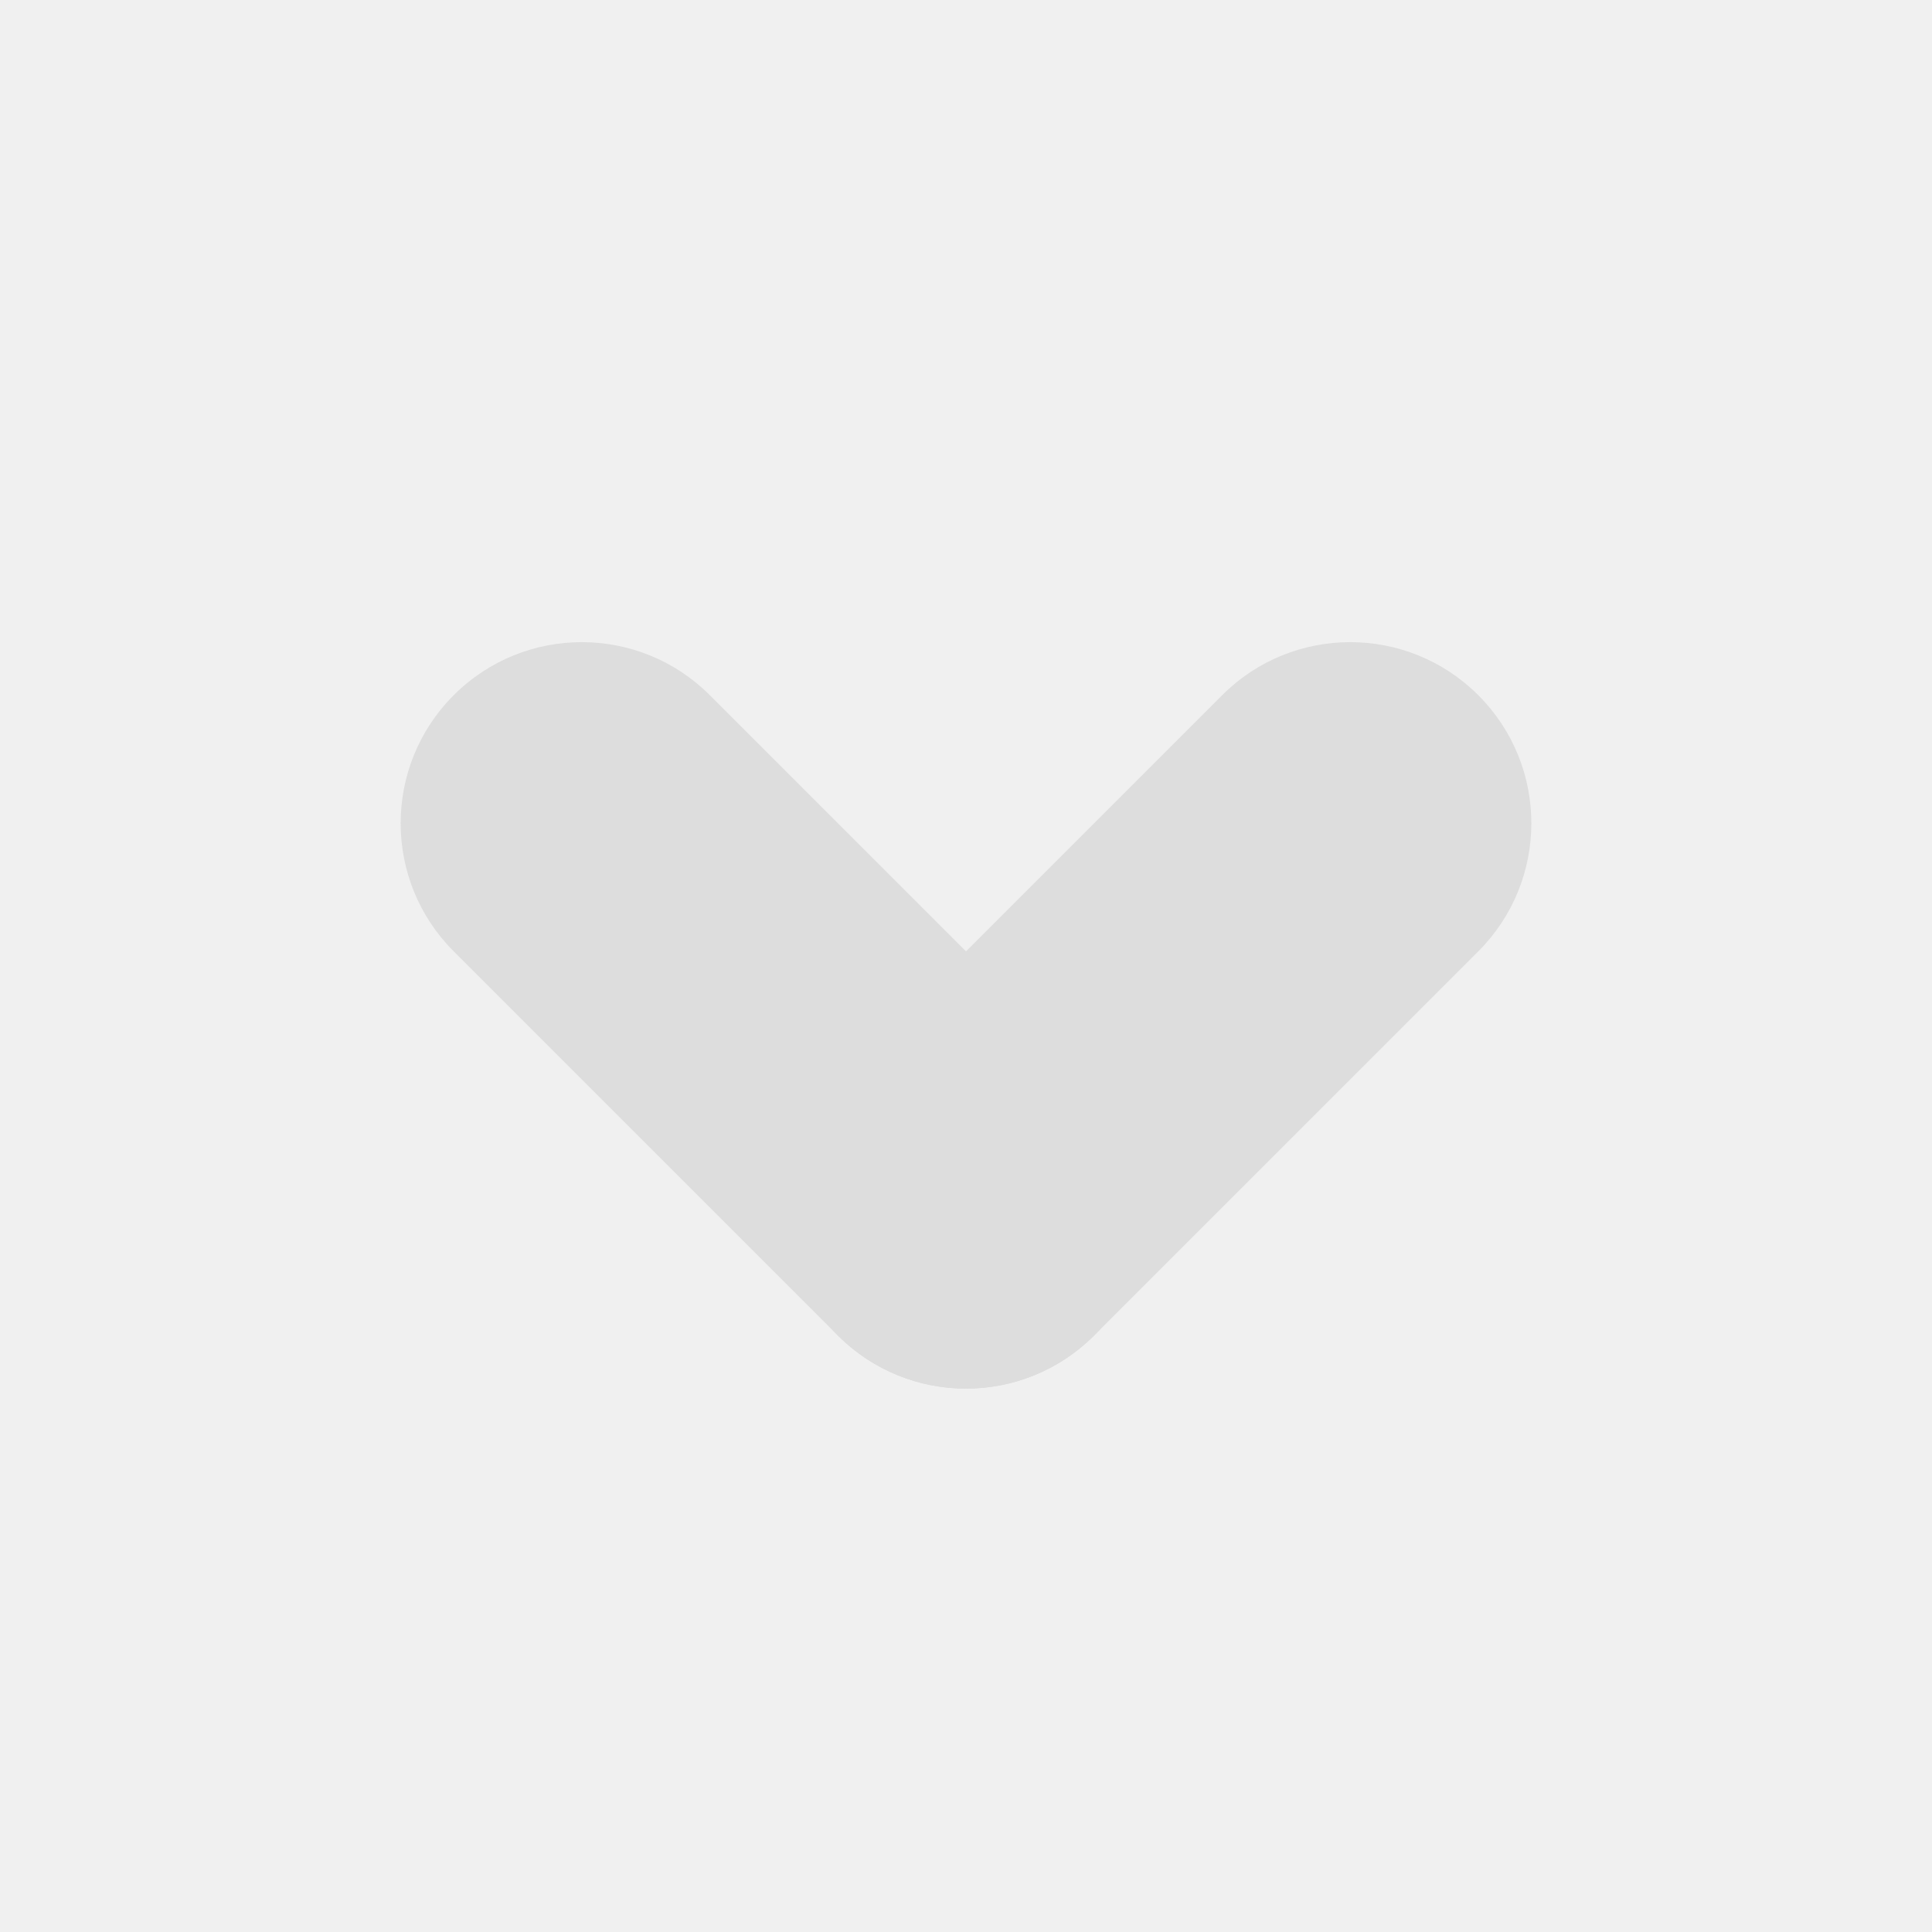
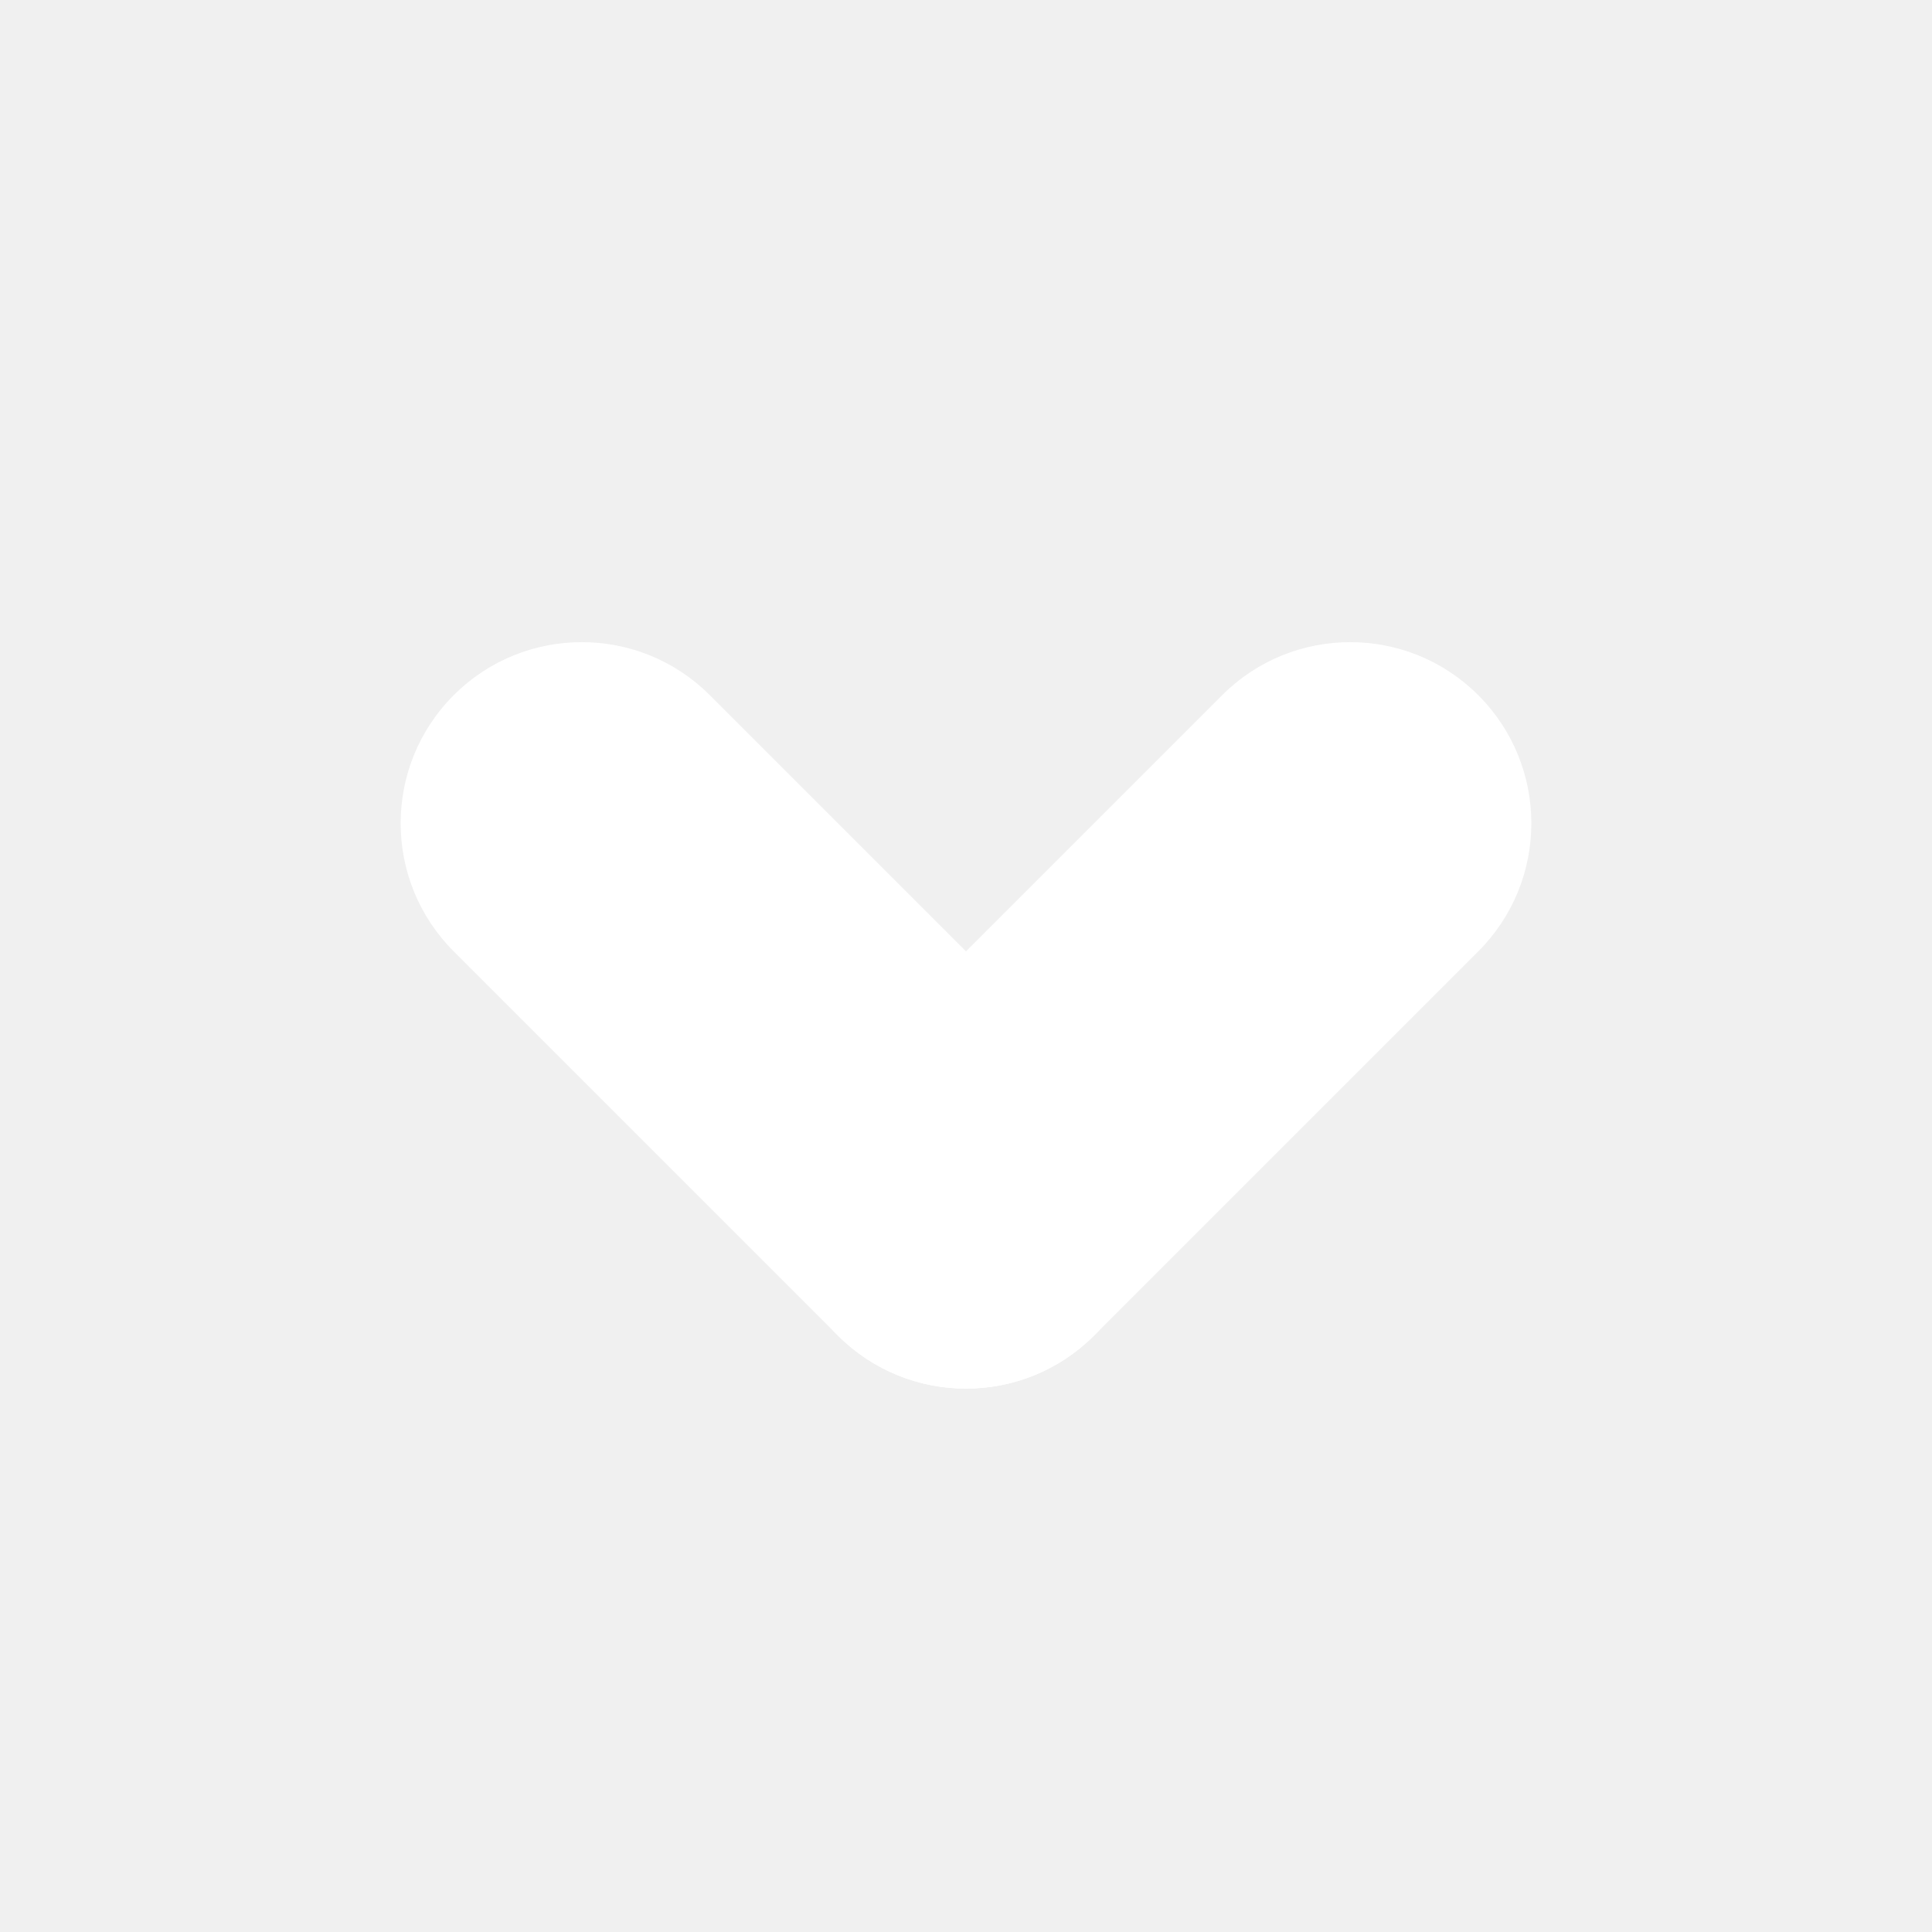
<svg xmlns="http://www.w3.org/2000/svg" viewBox="0 0 64 64">
-   <rect x="8" y="26" width="30" height="12" rx="6" transform="translate(0 8) rotate(45 32 32)" fill="#dddddd" />
-   <rect x="8" y="26" width="30" height="12" rx="6" transform="translate(0 8) rotate(135 32 32)" fill="#dddddd" />
+   <rect x="8" y="26" width="30" height="12" rx="6" transform="translate(0 8) rotate(45 32 32)" fill="#ffffff" />
+   <rect x="8" y="26" width="30" height="12" rx="6" transform="translate(0 8) rotate(135 32 32)" fill="#ffffff" />
</svg>
